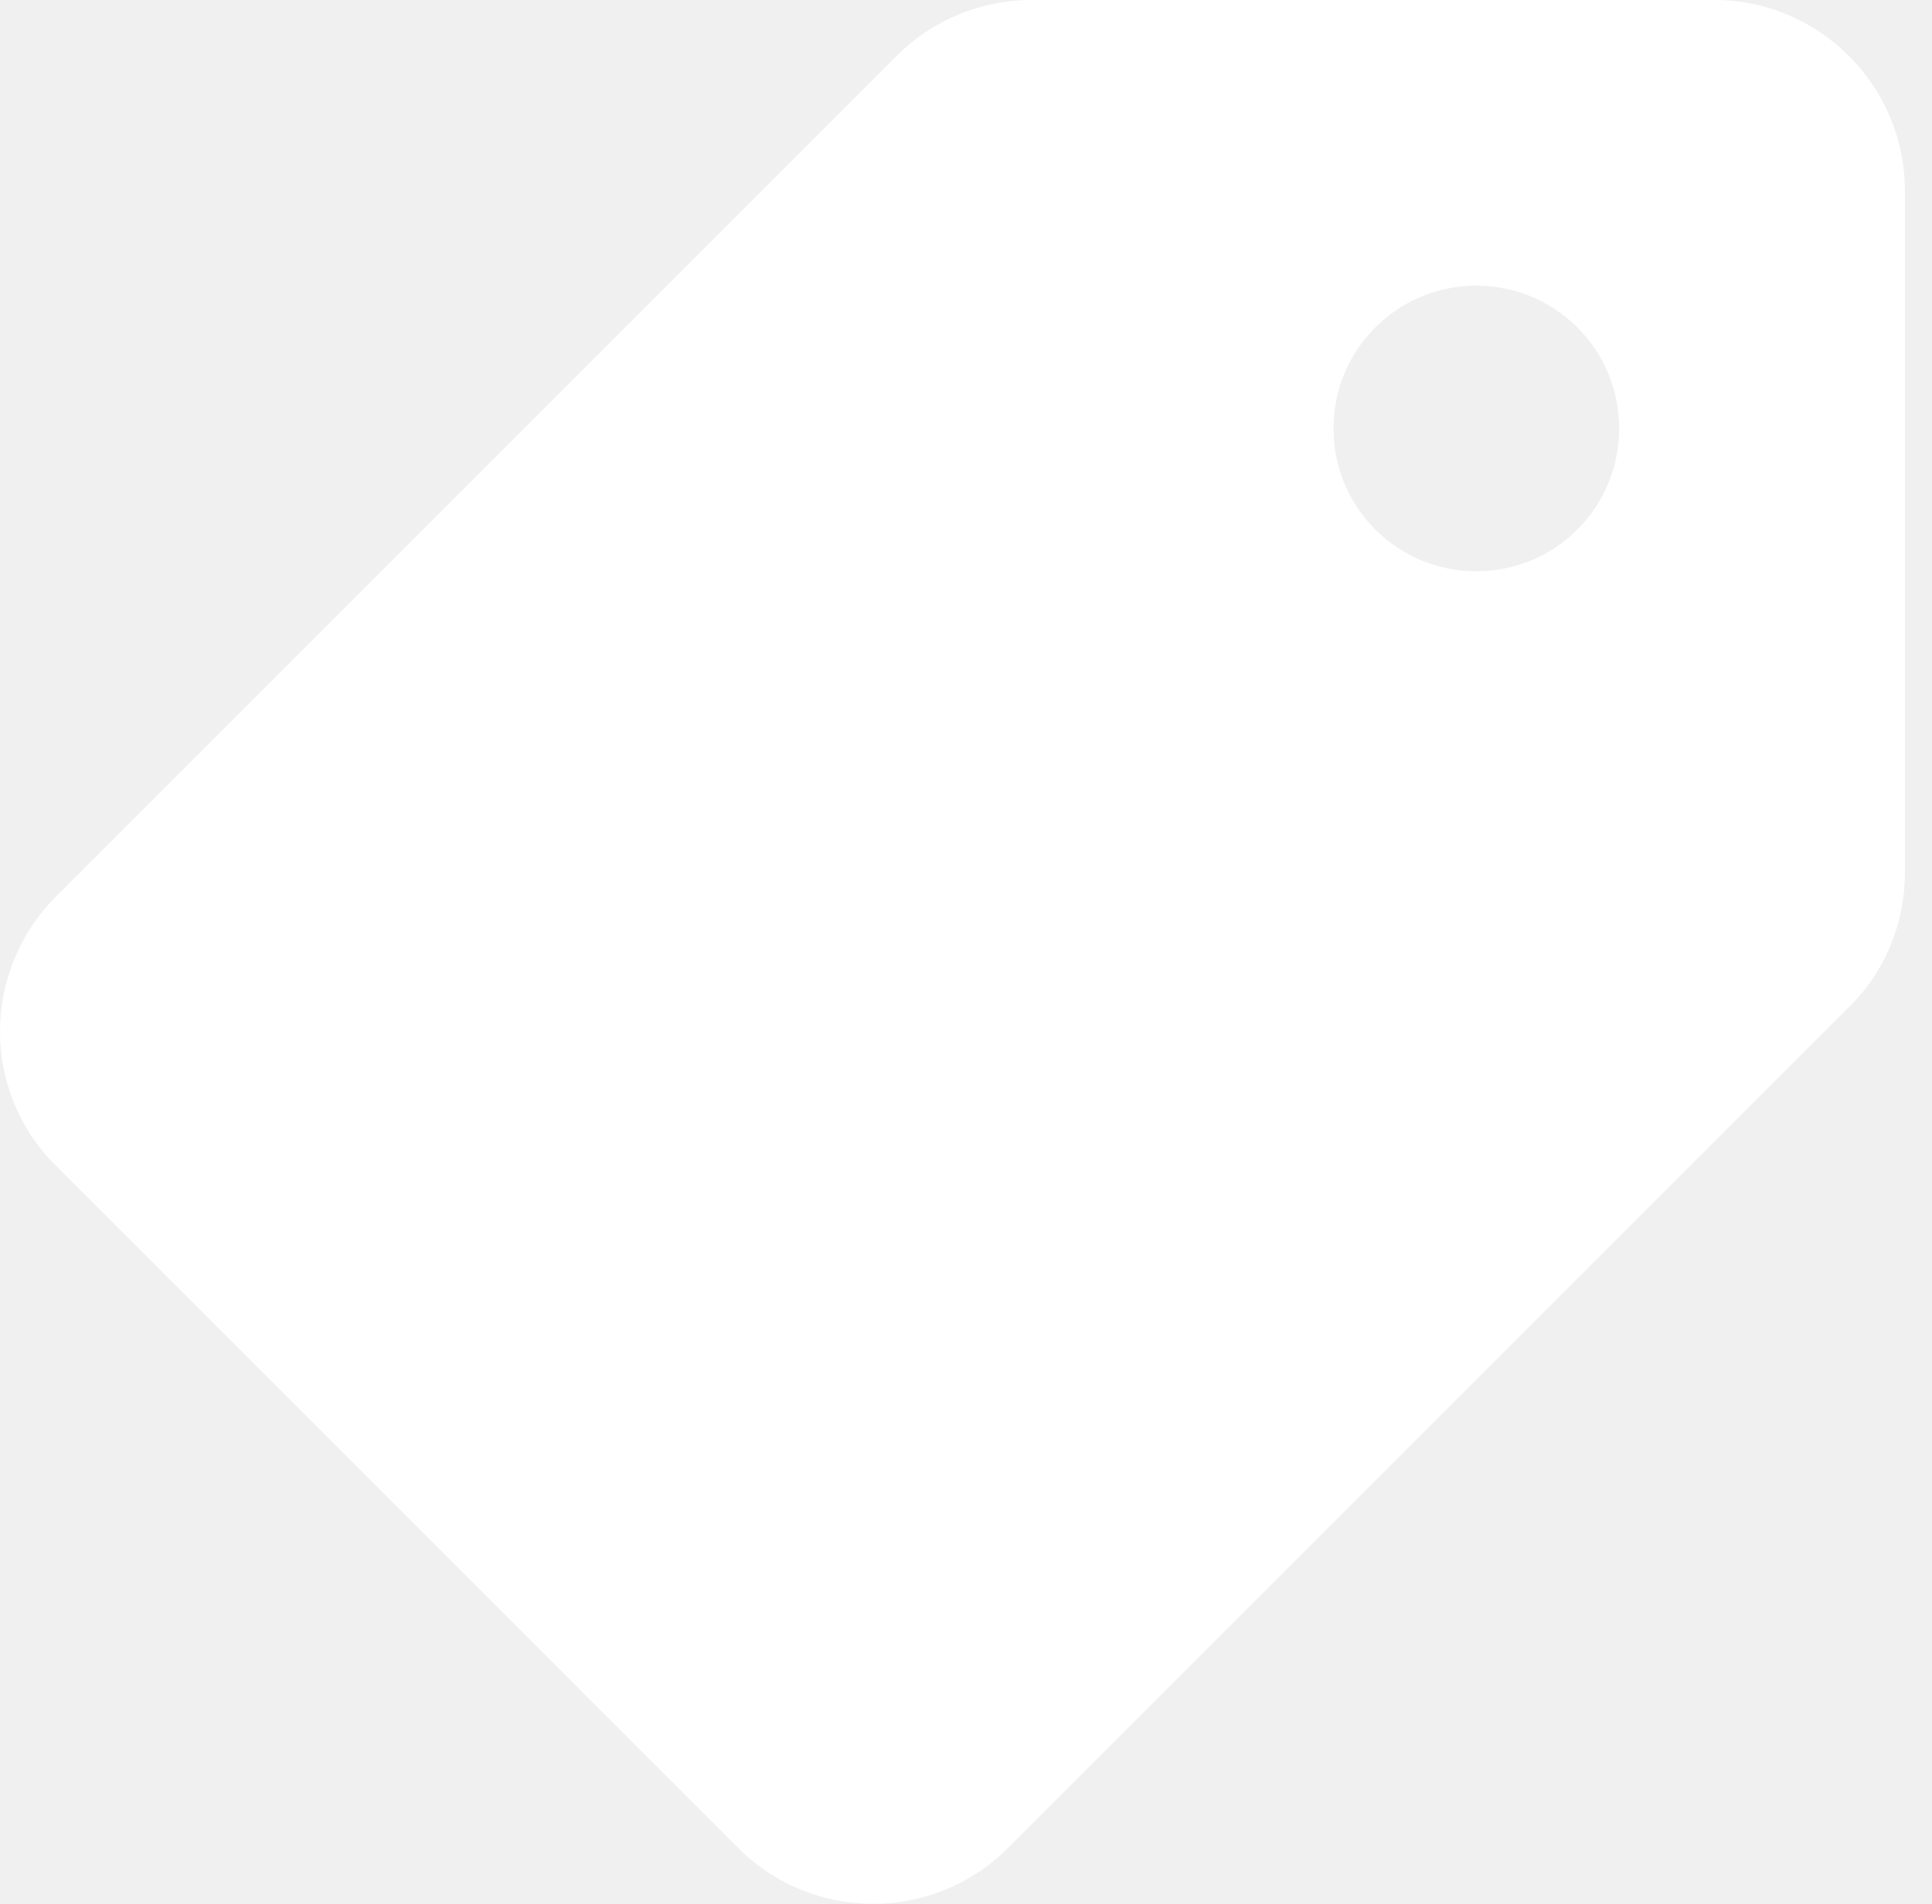
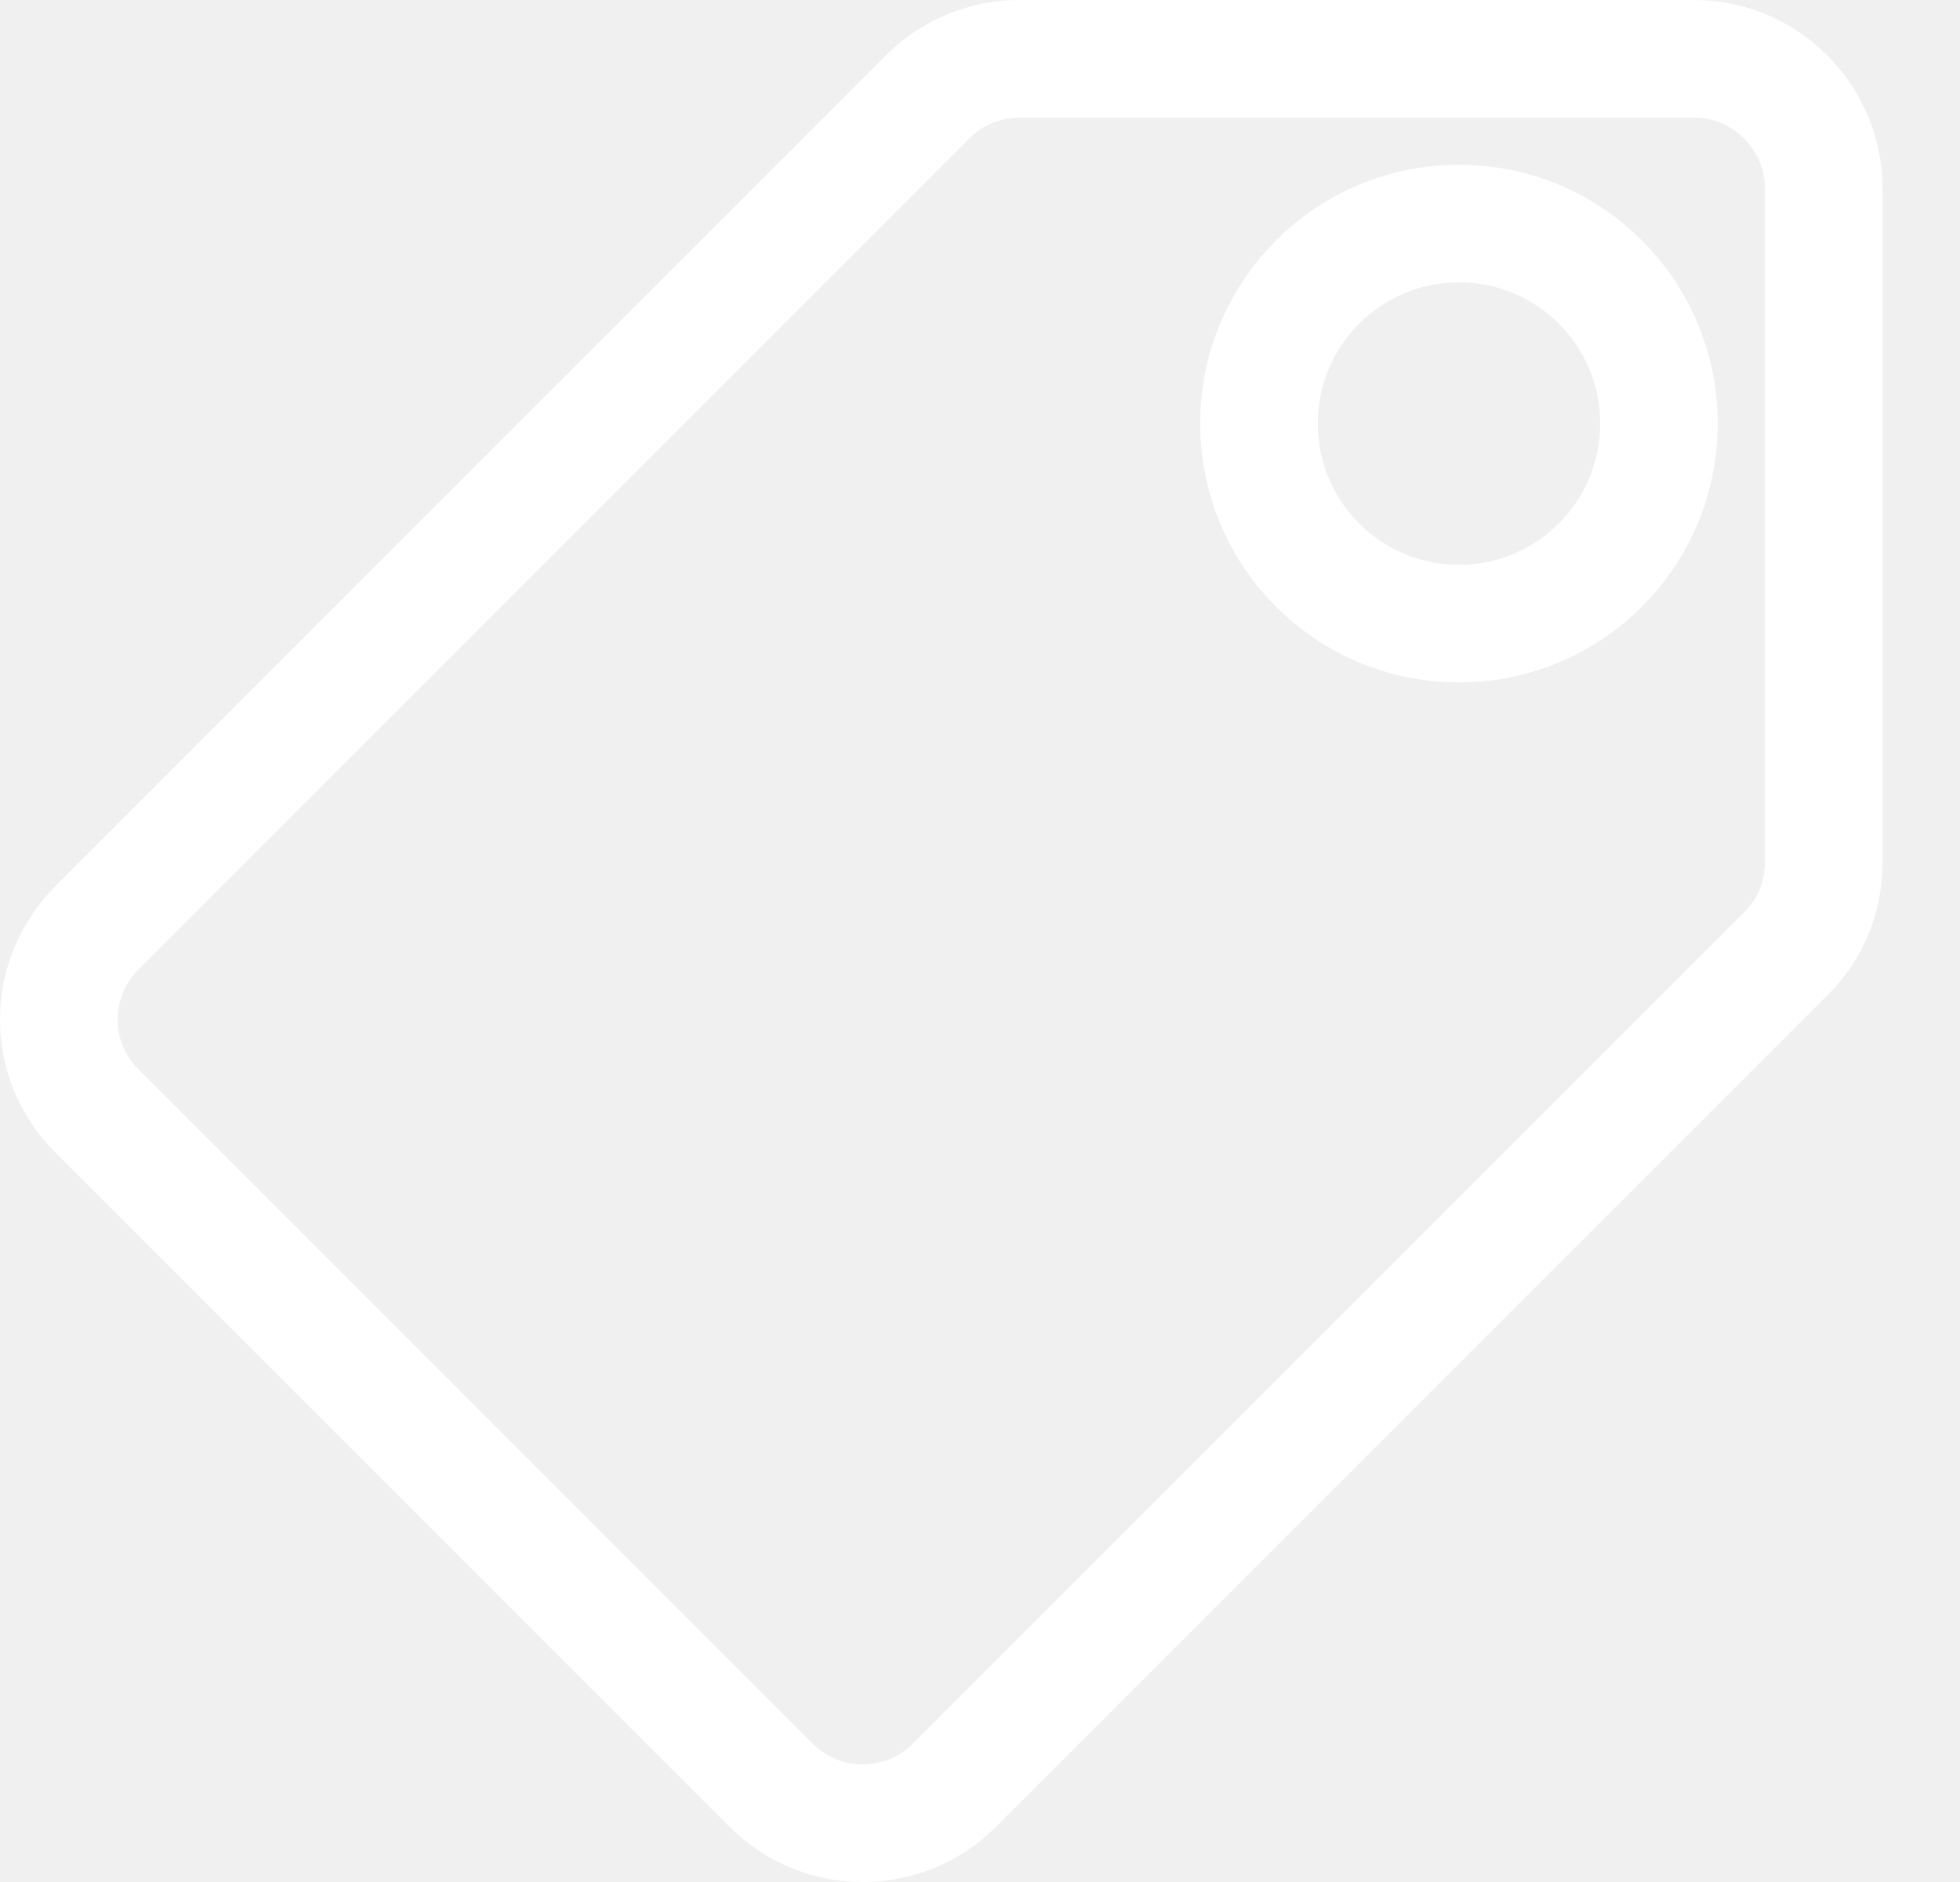
- <svg xmlns="http://www.w3.org/2000/svg" width="69" height="68" viewBox="0 0 69 68" fill="none">
-   <path d="M2.019 32.002L32.049 1.972C33.307 0.714 35.041 0 36.844 0H61.228C64.969 0 68.03 3.061 68.03 6.802V31.186C68.03 32.988 67.316 34.723 66.023 35.981L35.994 66.01C33.341 68.663 29.022 68.663 26.369 66.01L1.985 41.626C-0.667 38.974 -0.667 34.689 2.019 32.002ZM52.726 20.405C55.549 20.405 57.827 18.127 57.827 15.304C57.827 12.481 55.549 10.203 52.726 10.203C49.903 10.203 47.625 12.481 47.625 15.304C47.625 18.127 49.903 20.405 52.726 20.405Z" fill="white" />
+ <svg xmlns="http://www.w3.org/2000/svg" width="25" height="24" viewBox="0 0 25 24" fill="none">
+   <path id="icon-cash" d="M22.772 12.169L22.772 12.169L22.779 12.162C23.087 11.862 23.261 11.445 23.261 11.007V2.401C23.261 1.494 22.516 0.75 21.61 0.75H13.004C12.564 0.75 12.143 0.925 11.842 1.226L1.243 11.825C0.585 12.483 0.59 13.52 1.231 14.161L9.837 22.767C10.48 23.411 11.53 23.411 12.173 22.767L22.772 12.169ZM21.16 5.401C21.16 6.812 20.02 7.952 18.609 7.952C17.199 7.952 16.059 6.812 16.059 5.401C16.059 3.991 17.199 2.851 18.609 2.851C20.02 2.851 21.16 3.991 21.16 5.401Z" stroke="white" stroke-width="1.5" />
</svg>
